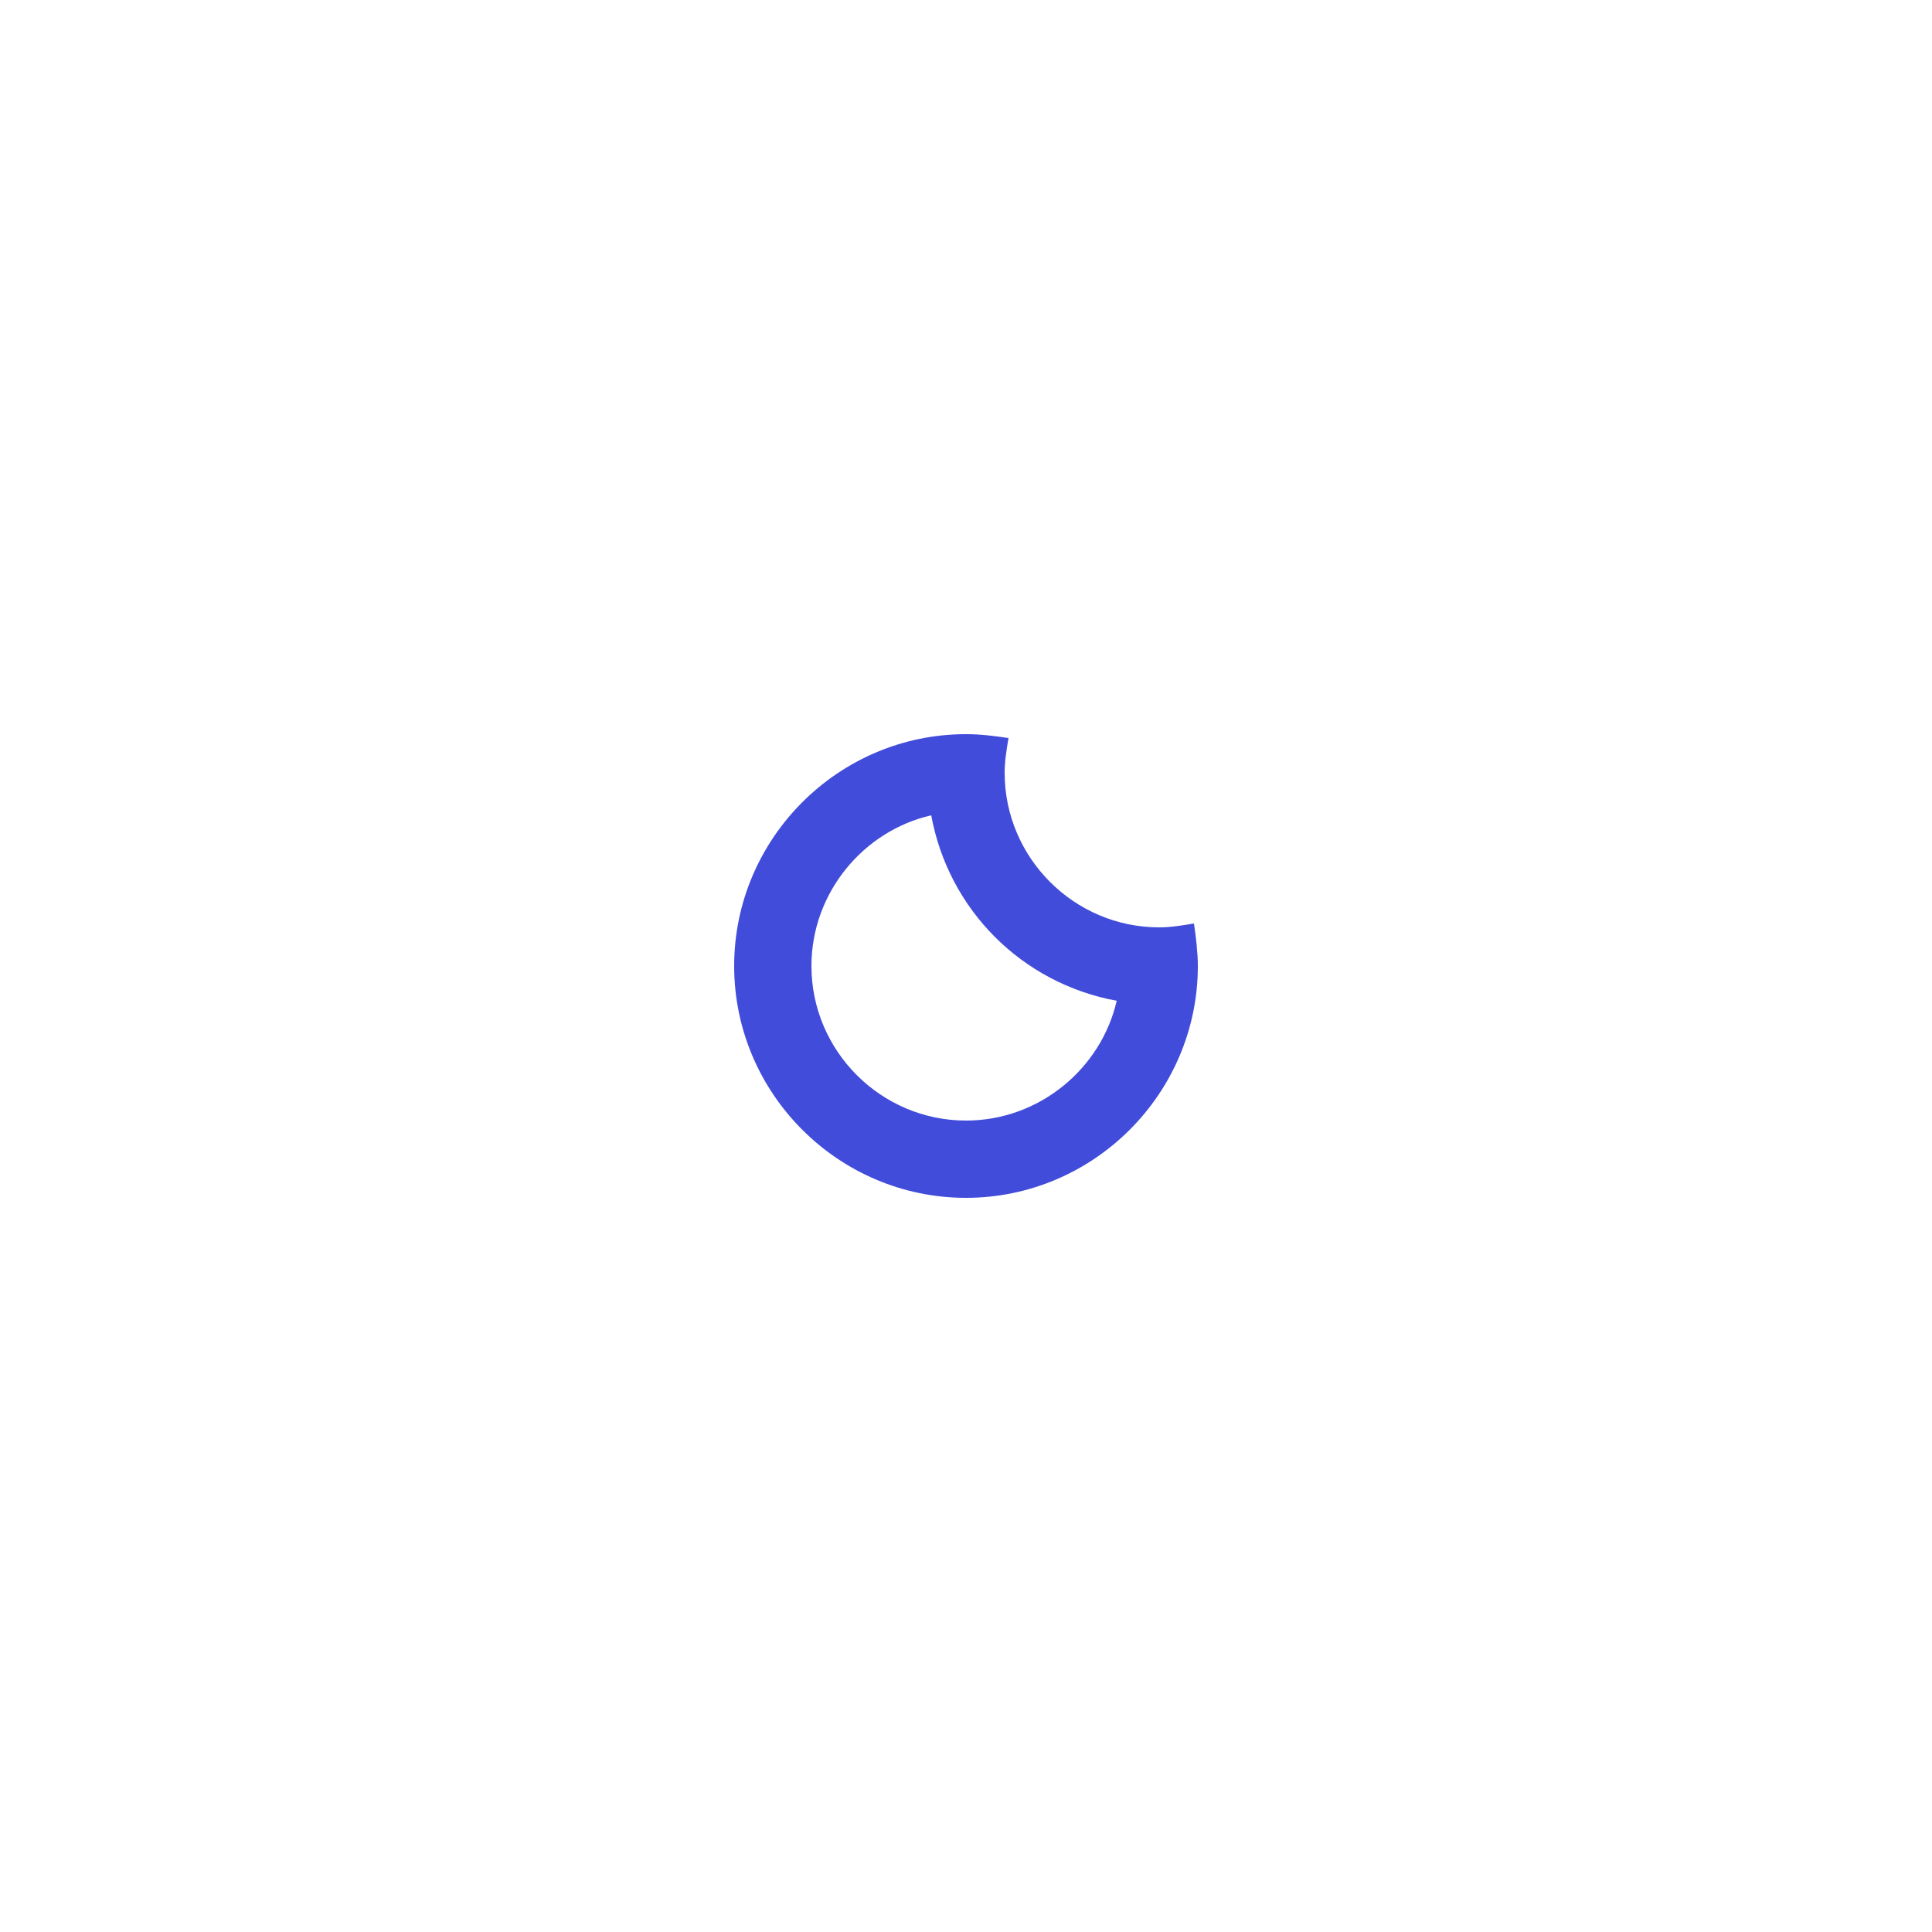
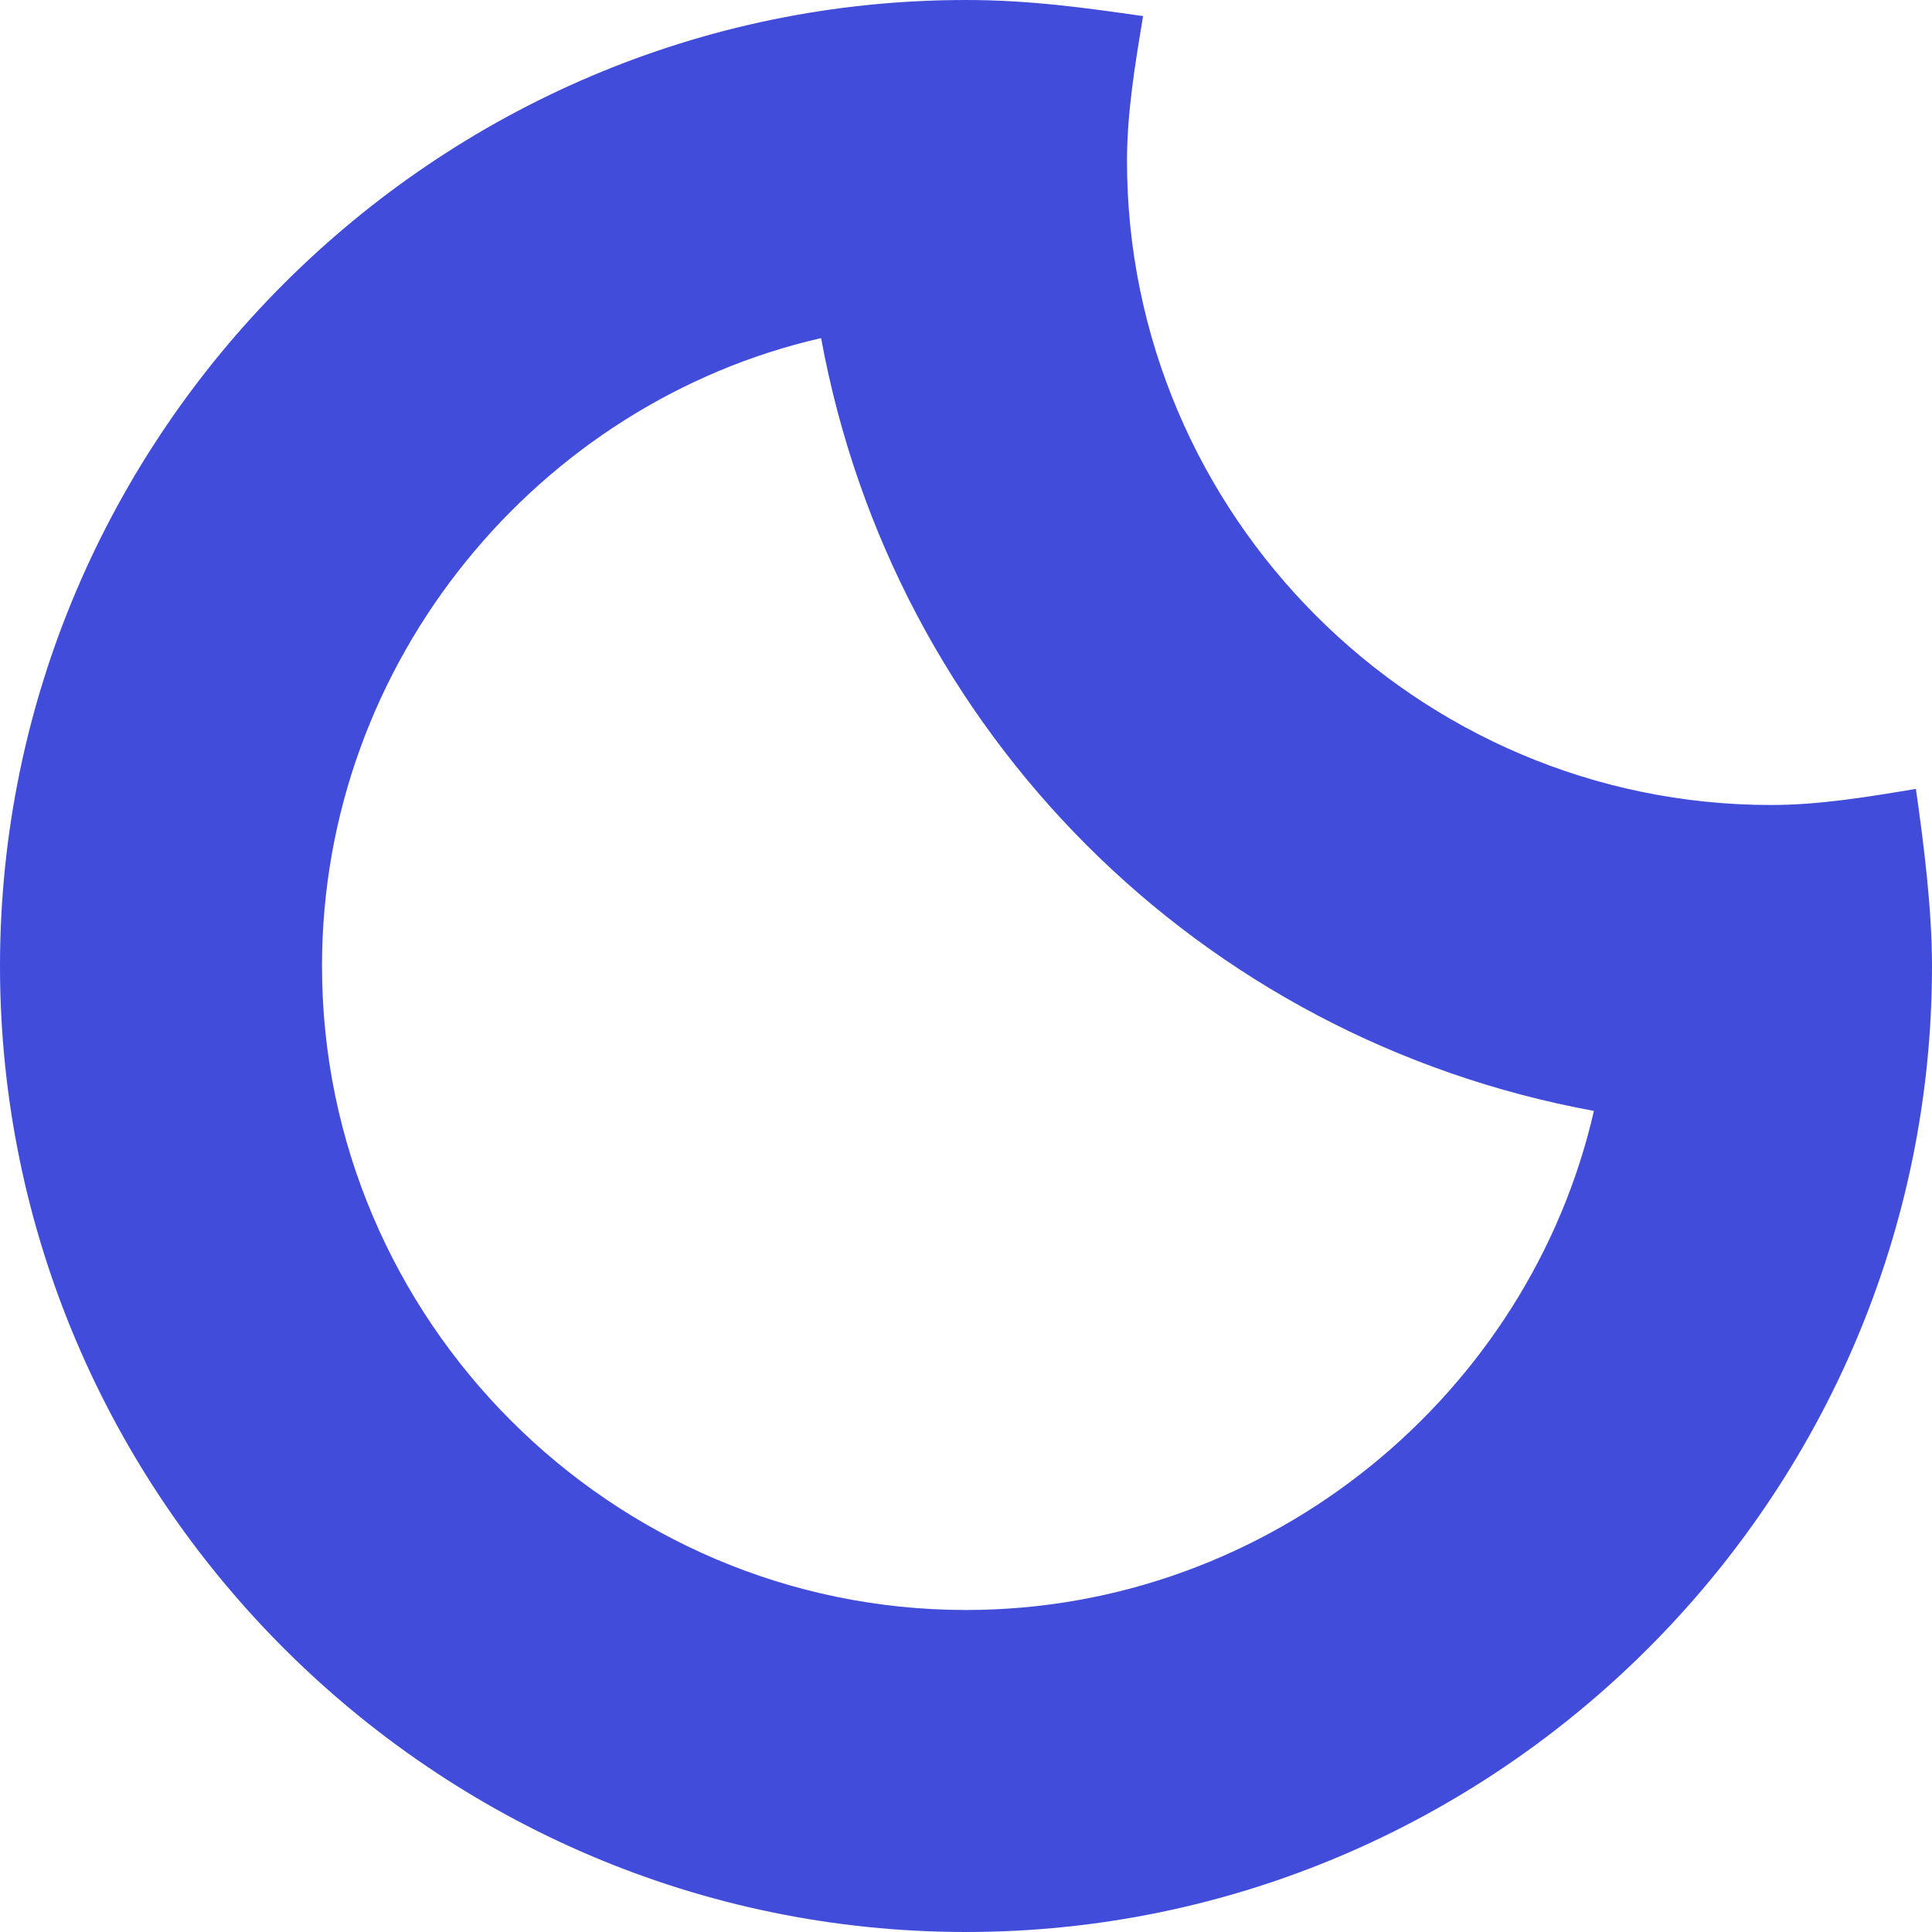
- <svg xmlns="http://www.w3.org/2000/svg" version="1.1" id="Layer_1" x="0px" y="0px" viewBox="0 0 100 100" style="enable-background:new 0 0 100 100;" xml:space="preserve">
+ <svg xmlns="http://www.w3.org/2000/svg" version="1.1" id="Layer_1" x="0px" y="0px" viewBox="0 0 24 24" style="enable-background:new 0 0 24 24;" xml:space="preserve">
  <style type="text/css">
	.st0{fill-rule:evenodd;clip-rule:evenodd;fill:#424CDA;}
</style>
-   <path class="st0" d="M50,62c-6.6,0-12-5.4-12-12c0-6.6,5.4-12,12-12c0.8,0,1.5,0.1,2.2,0.2C52.1,38.8,52,39.4,52,40c0,4.4,3.6,8,8,8  c0.6,0,1.2-0.1,1.8-0.2c0.1,0.7,0.2,1.5,0.2,2.2C62,56.6,56.6,62,50,62z M48.2,42.2C44.7,43,42,46.2,42,50c0,4.4,3.6,8,8,8  c3.8,0,7-2.7,7.8-6.2C52.9,50.9,49.1,47.1,48.2,42.2z" />
+   <path class="st0" d="M12,24C5.4,24,0,18.6,0,12S5.4,0,12,0c0.8,0,1.5,0.1,2.2,0.2C14.1,0.8,14,1.4,14,2c0,4.4,3.6,8,8,8  c0.6,0,1.2-0.1,1.8-0.2c0.1,0.7,0.2,1.5,0.2,2.2C24,18.6,18.6,24,12,24z M10.2,4.2C6.7,5,4,8.2,4,12c0,4.4,3.6,8,8,8  c3.8,0,7-2.7,7.8-6.2C14.9,12.9,11.1,9.1,10.2,4.2z" />
</svg>
